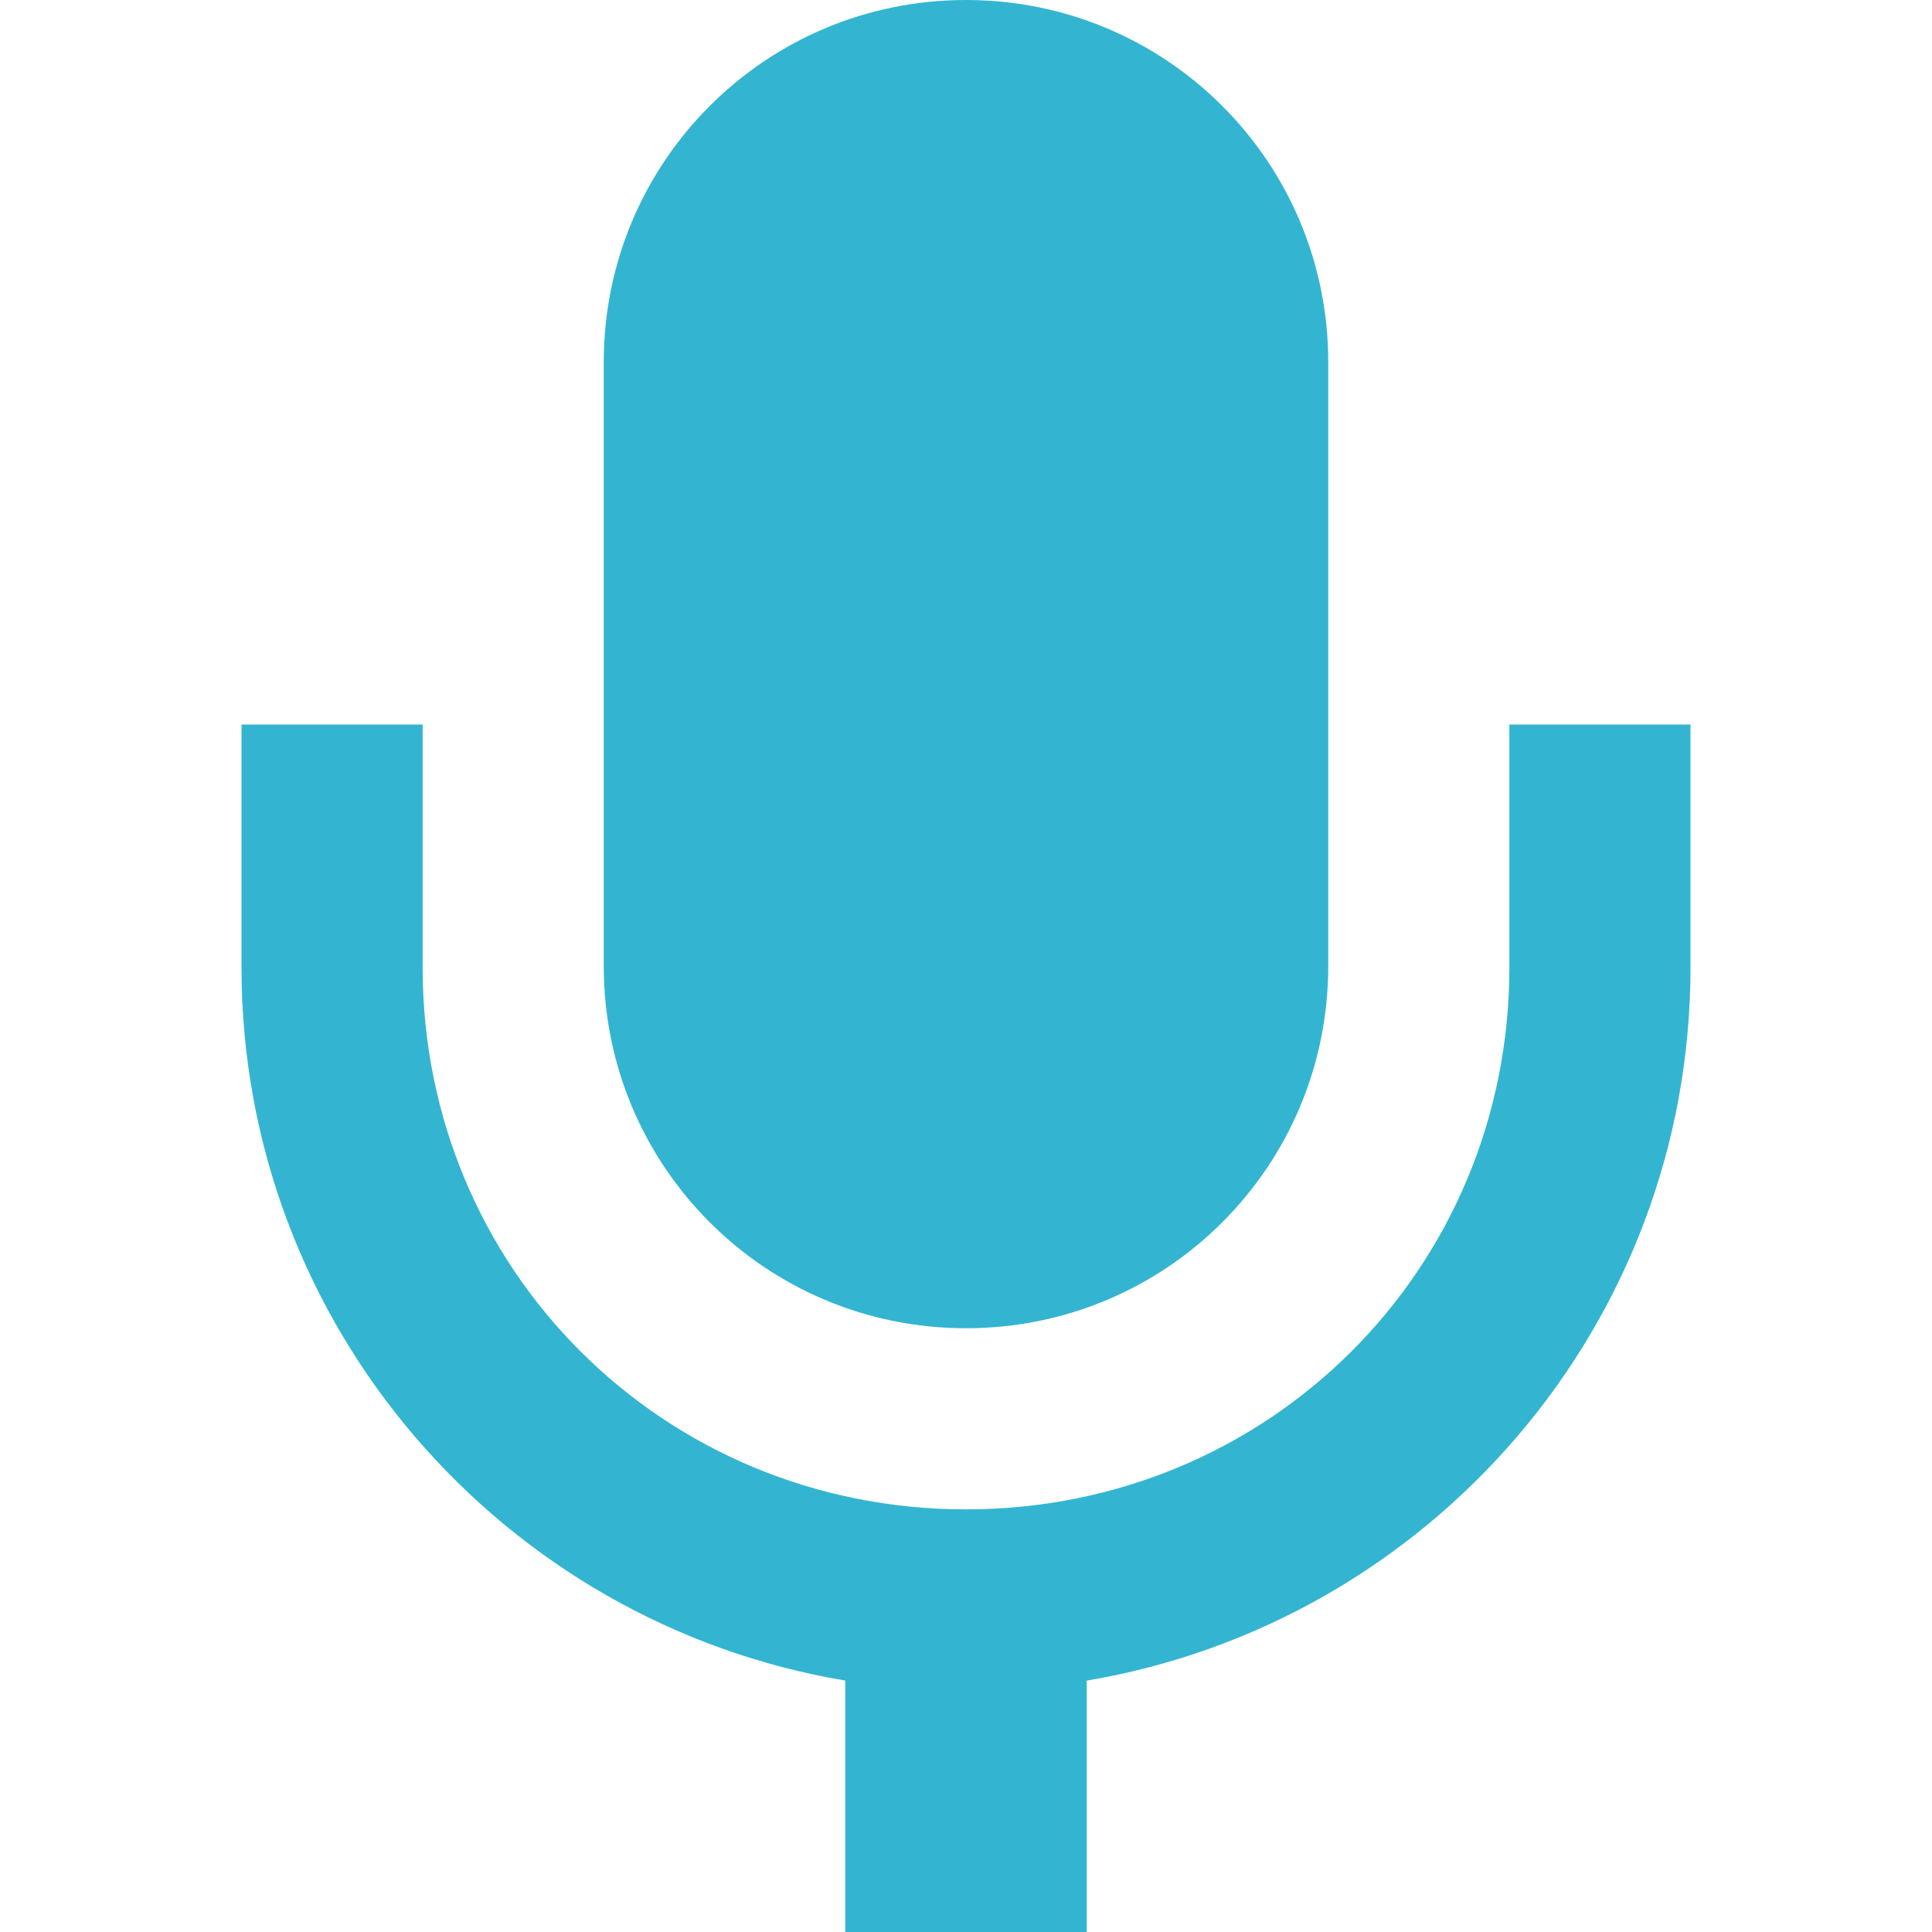
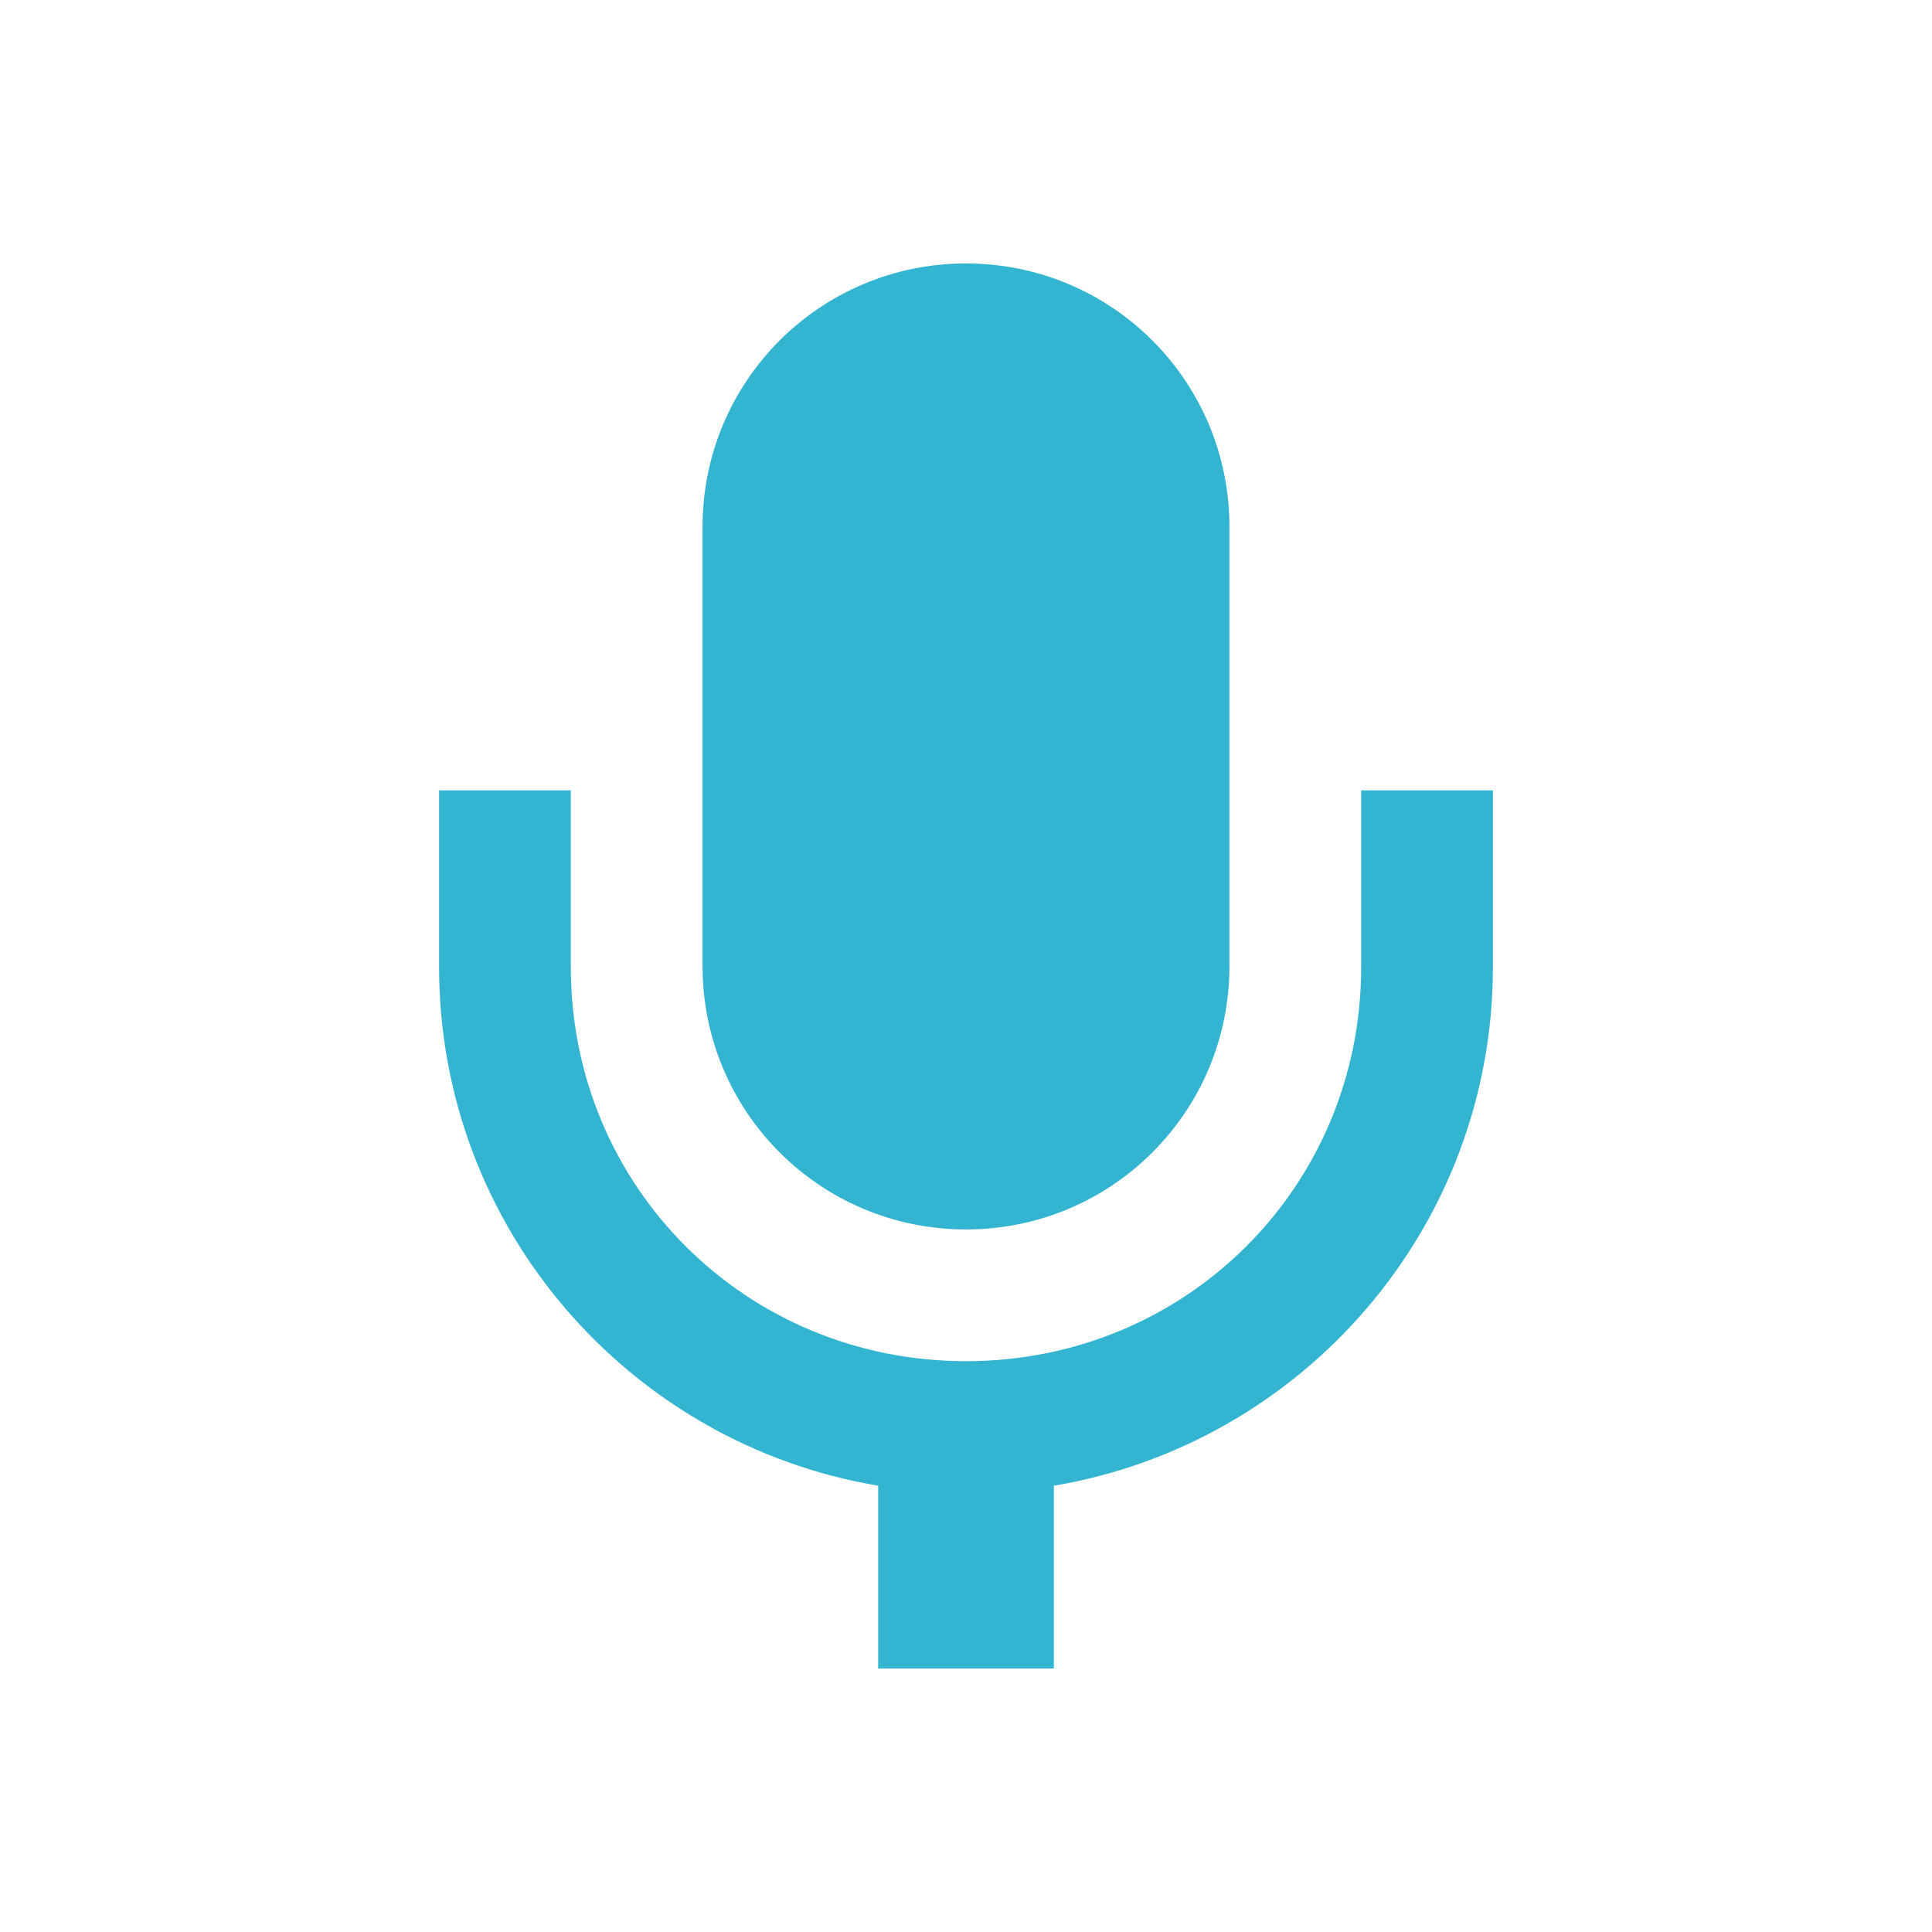
- <svg xmlns="http://www.w3.org/2000/svg" height="16px" viewBox="0 0 16 16" width="16px">
+ <svg xmlns="http://www.w3.org/2000/svg" width="16" height="16" viewBox="-3 -3 22 22" fill="#33b5d1" data-nxs-margin="3">
  <path d="m 8 0 c -1.66 0 -3 1.34 -3 3 v 5 c 0 1.66 1.34 3 3 3 s 3 -1.34 3 -3 v -5 c 0 -1.66 -1.34 -3 -3 -3 z m -6 6 v 2.012 c 0 2.965 2.164 5.43 5 5.906 v 2.082 h 2 v -2.082 c 2.836 -0.477 5 -2.941 5 -5.906 v -2.012 h -1.5 v 2.012 c 0 2.5 -1.992 4.488 -4.5 4.488 s -4.5 -1.988 -4.5 -4.488 v -2.012 z m 0 0" fill="#33b5d1" />
</svg>
